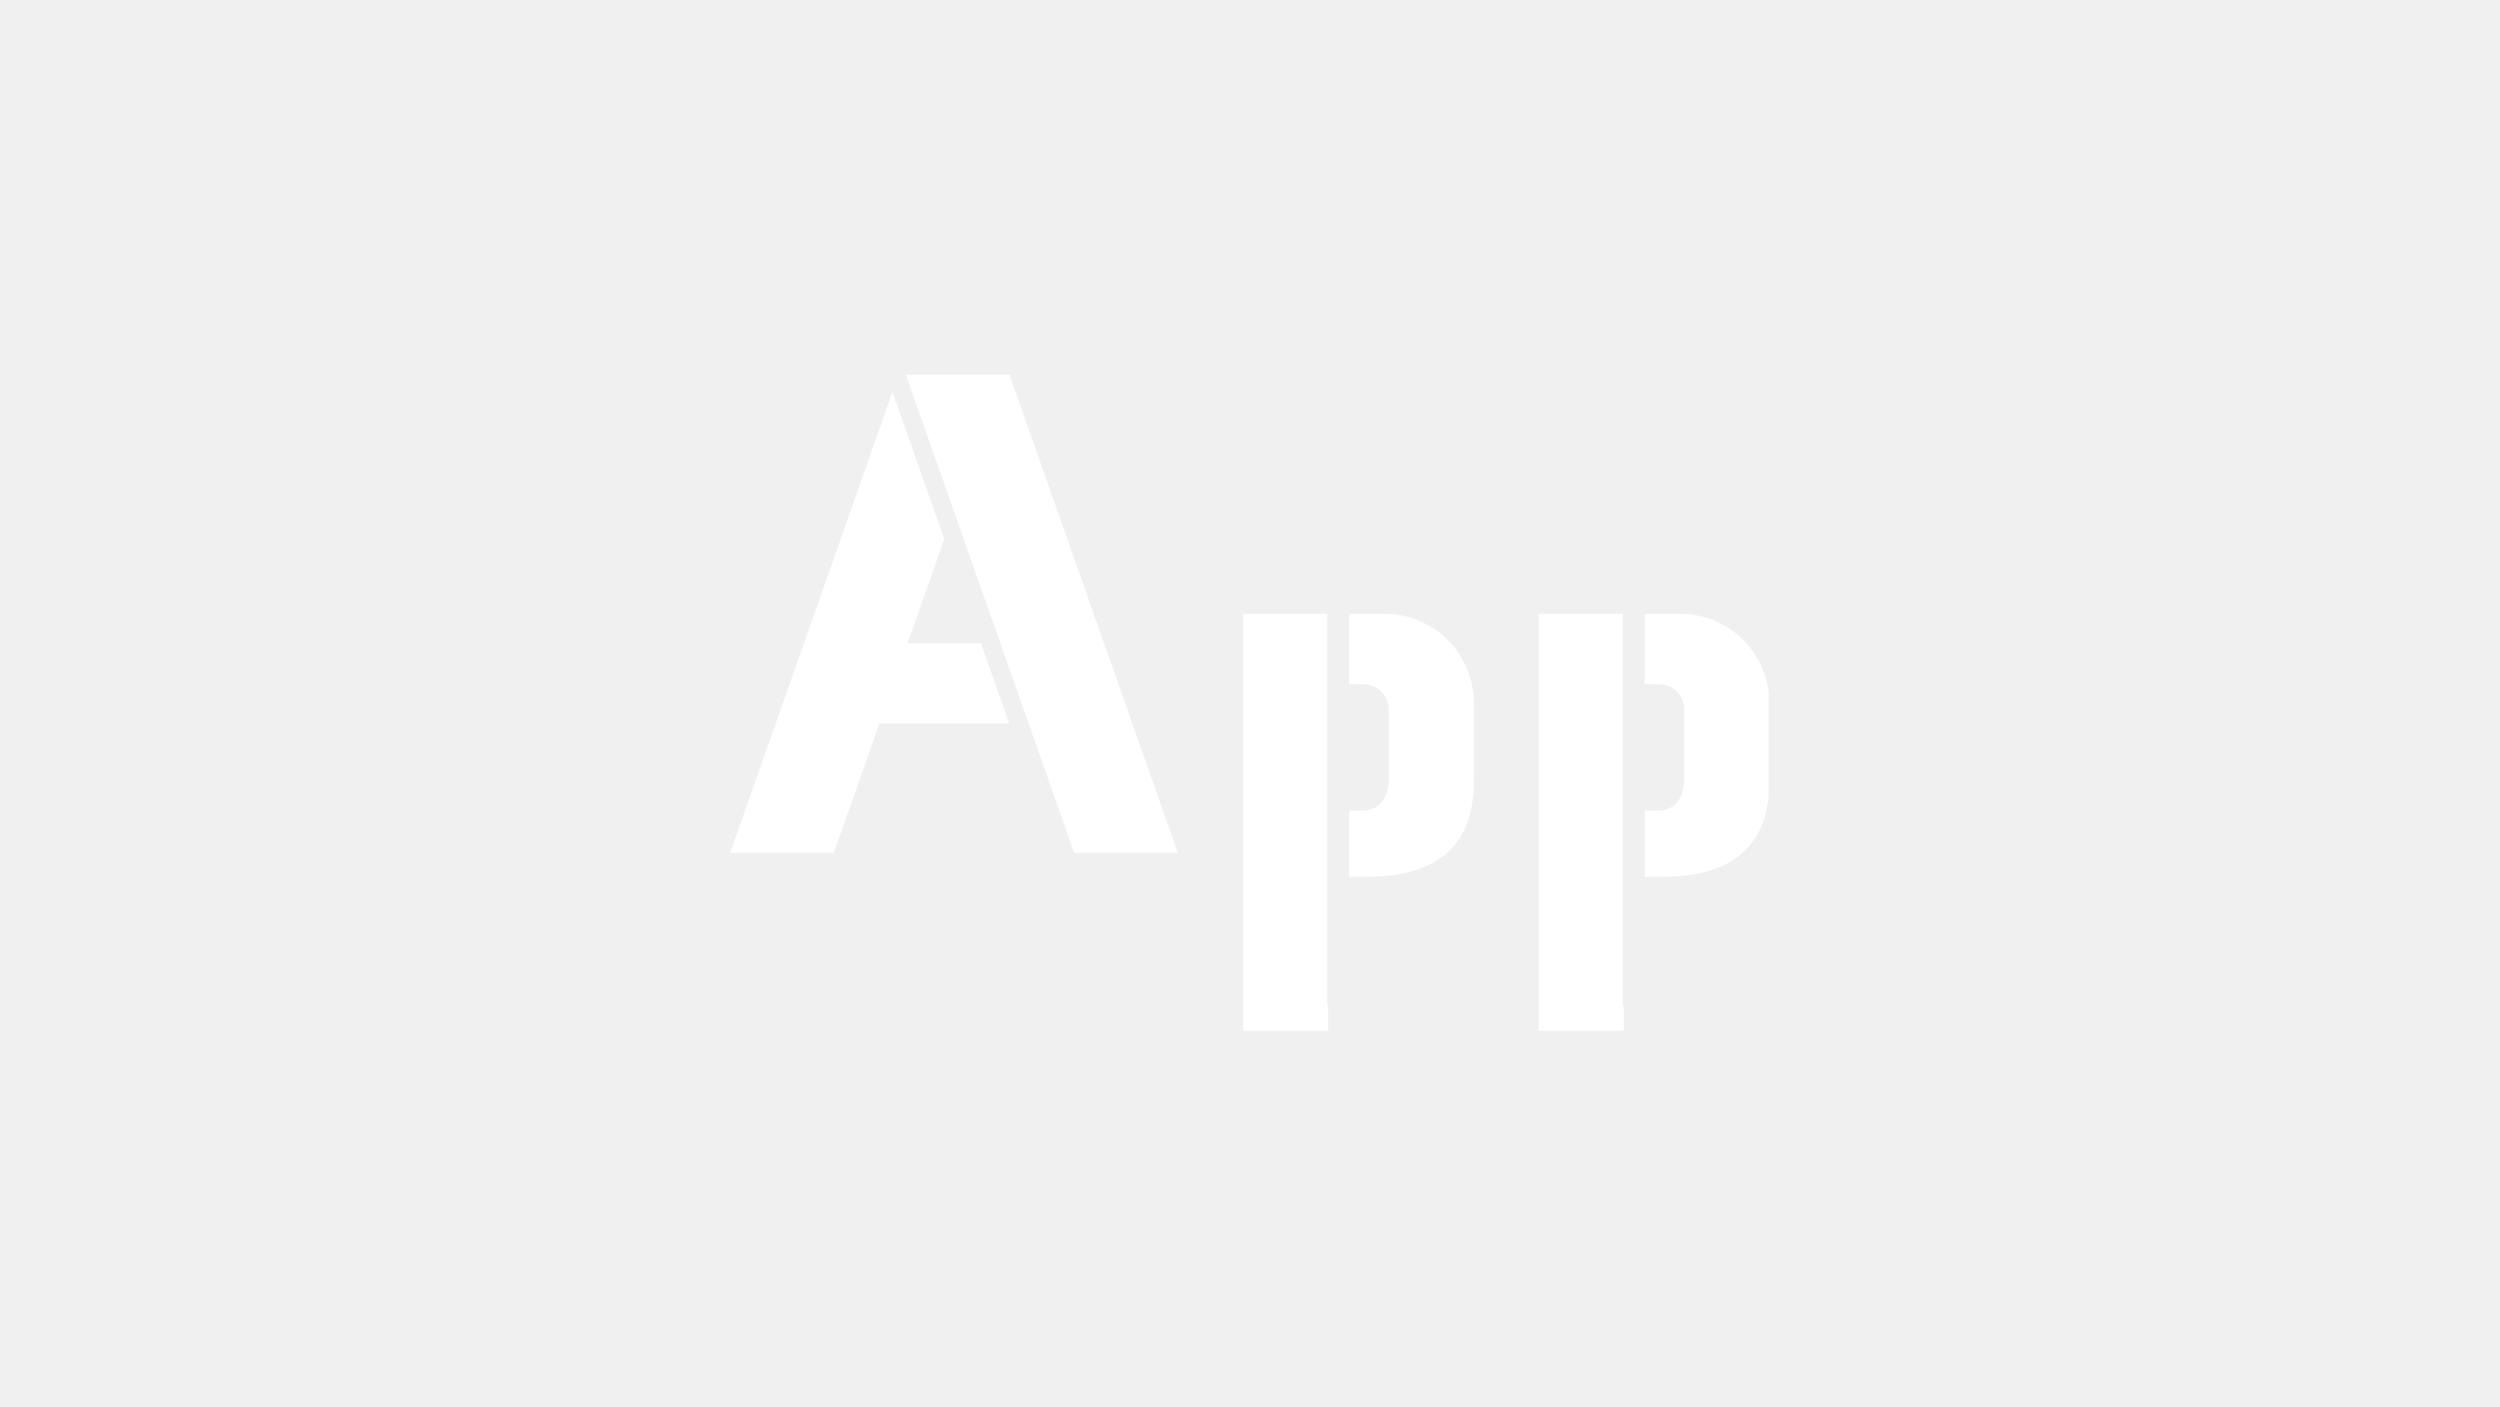
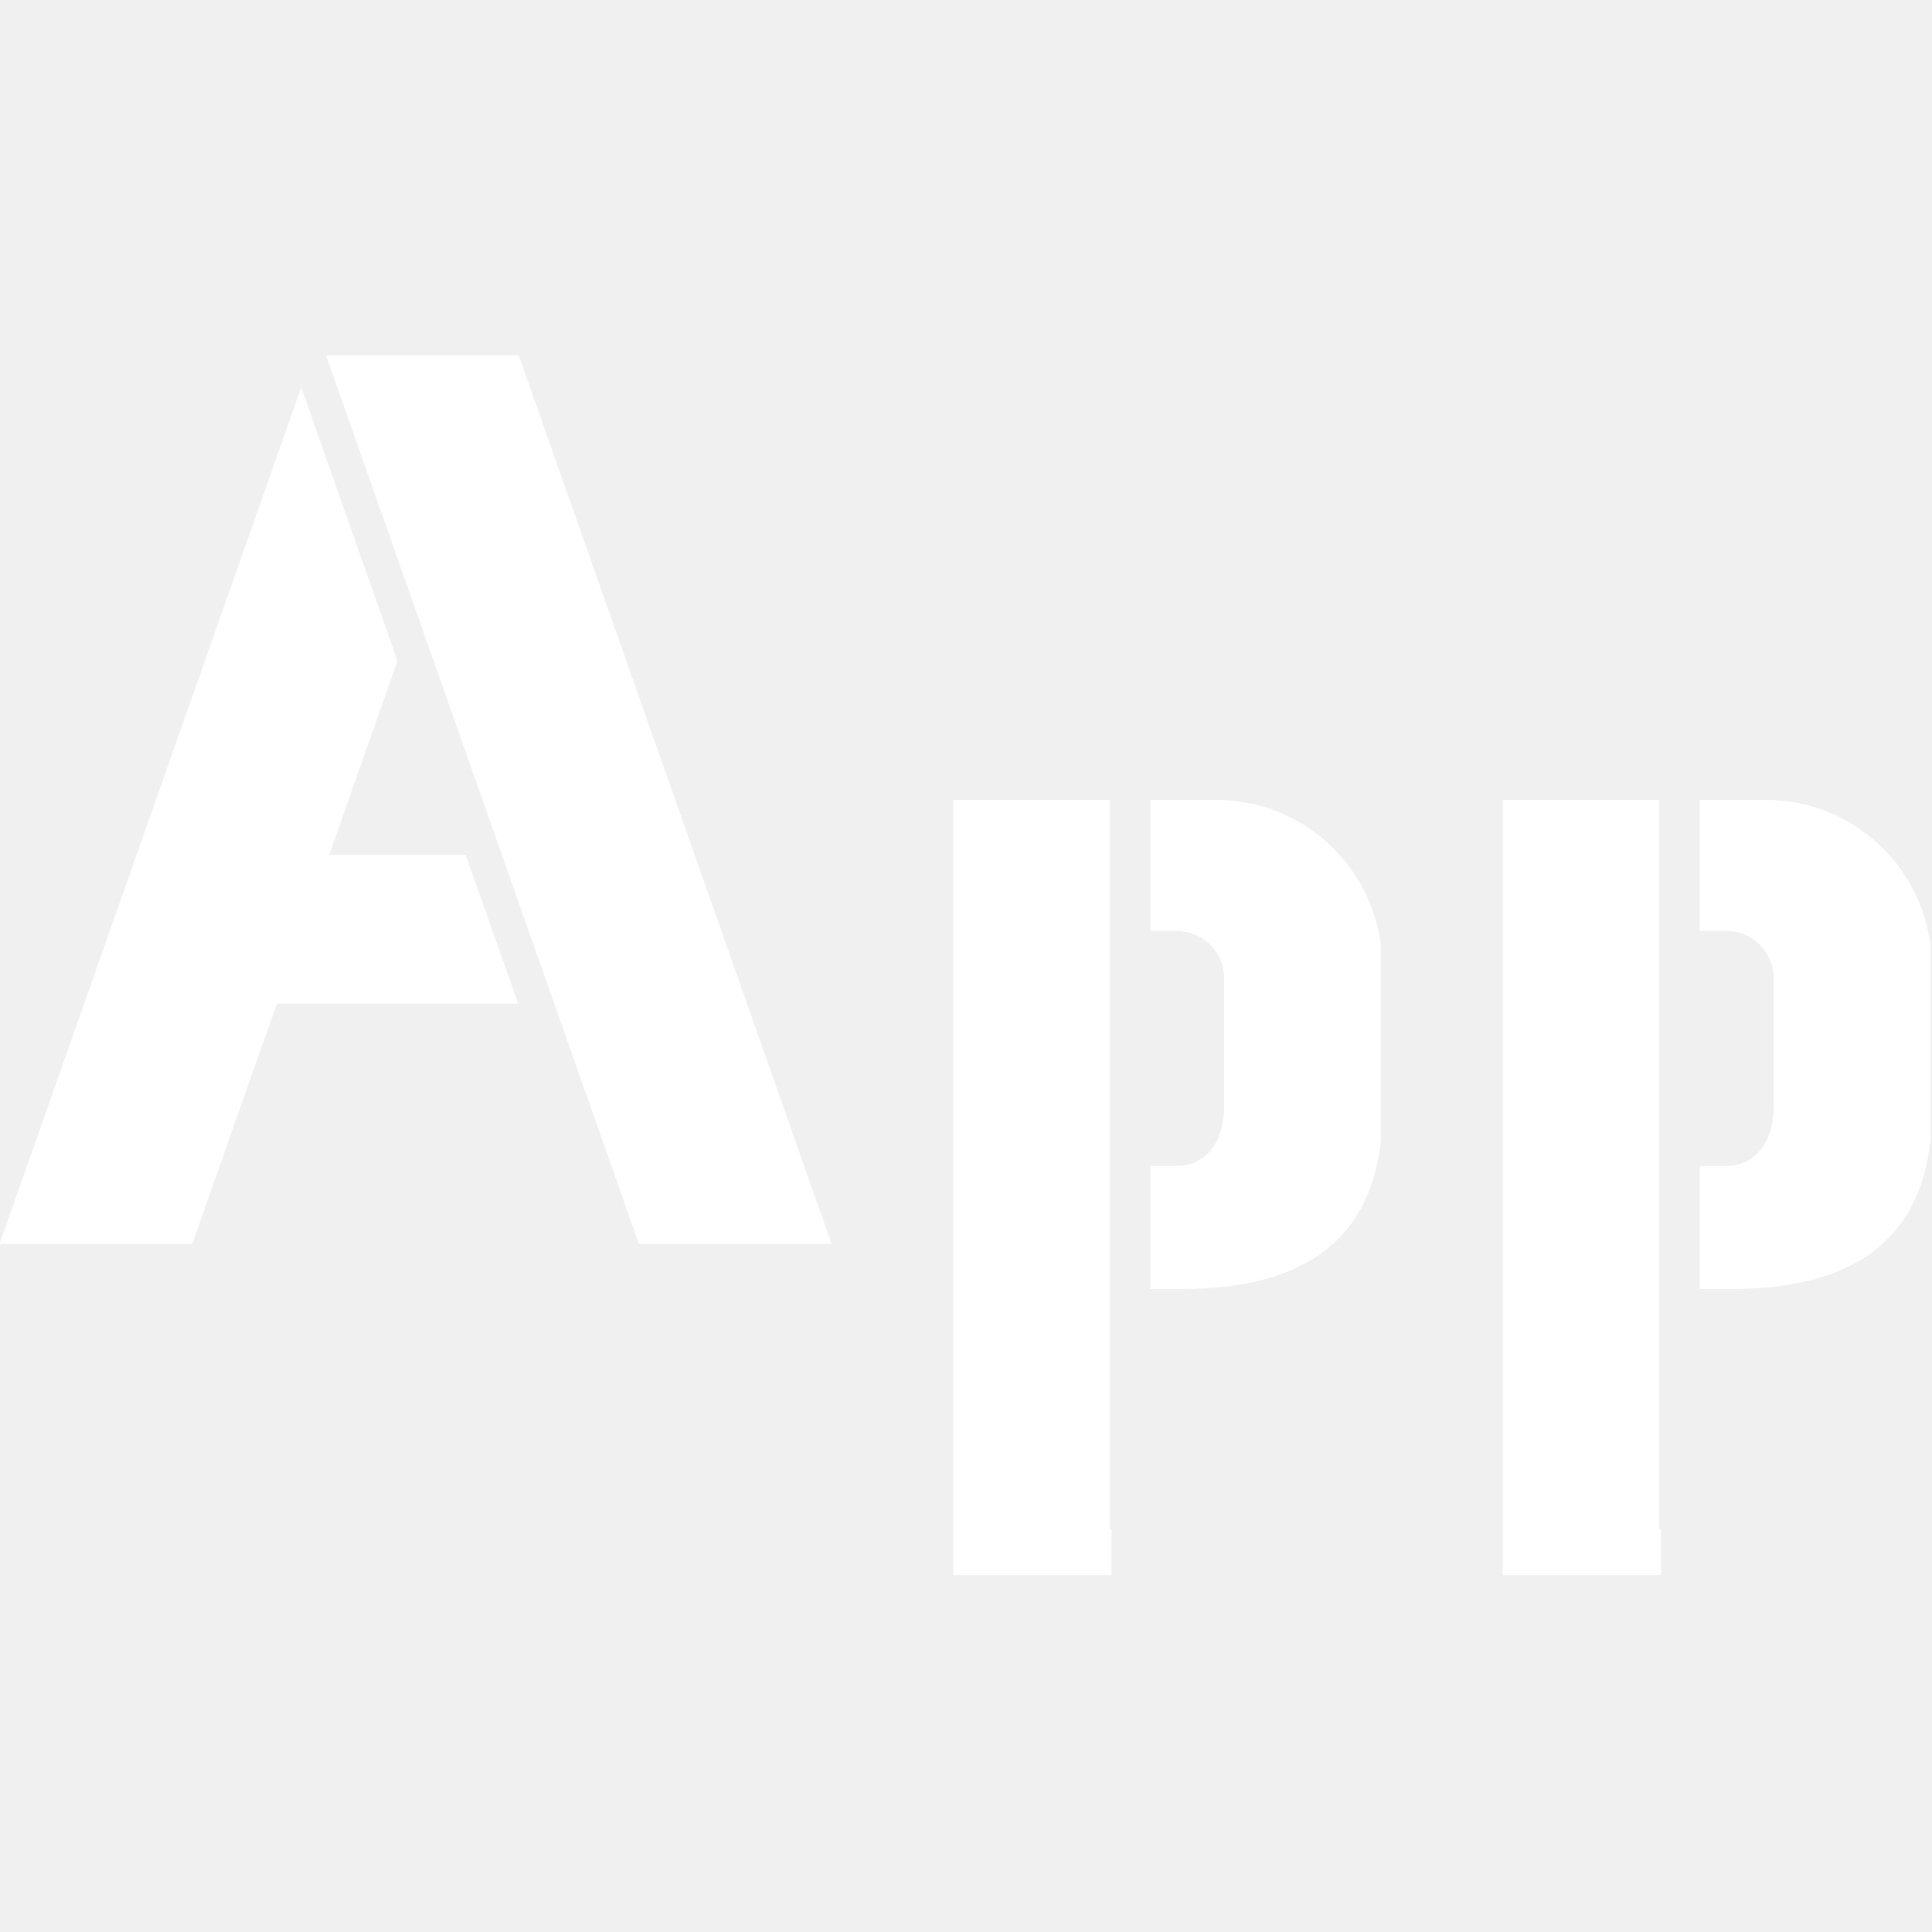
- <svg xmlns="http://www.w3.org/2000/svg" width="1920" zoomAndPan="magnify" viewBox="0 0 1440 810" height="1080" preserveAspectRatio="xMidYMid meet" version="1.0">
+ <svg xmlns="http://www.w3.org/2000/svg" width="400" zoomAndPan="magnify" viewBox="0 0 300 300" height="400" preserveAspectRatio="xMidYMid meet" version="1.0">
  <defs>
-     <clipPath id="0f99855bad">
-       <path d="M 777 353.531 L 848.52 353.531 L 848.52 506 L 777 506 Z M 777 353.531 " clip-rule="nonzero" />
+     <clipPath id="399fc7c62f">
+       <path d="M 178 124.199 L 214.426 124.199 L 214.426 201 L 178 201 Z M 178 124.199 " clip-rule="nonzero" />
    </clipPath>
-     <clipPath id="5971ae51b8">
-       <path d="M 716.035 353.531 L 766 353.531 L 766 593.66 L 716.035 593.66 Z M 716.035 353.531 " clip-rule="nonzero" />
+     <clipPath id="24fc036726">
+       <path d="M 148.012 124.199 L 173 124.199 L 173 244.574 L 148.012 244.574 Z M 148.012 124.199 " clip-rule="nonzero" />
    </clipPath>
-     <clipPath id="a4613aa119">
-       <path d="M 947 353.531 L 1018.746 353.531 L 1018.746 506 L 947 506 Z M 947 353.531 " clip-rule="nonzero" />
+     <clipPath id="b58d2fc355">
+       <path d="M 263 124.199 L 299.762 124.199 L 299.762 201 L 263 201 Z M 263 124.199 " clip-rule="nonzero" />
    </clipPath>
-     <clipPath id="d4b872ad5e">
-       <path d="M 886.258 353.531 L 936 353.531 L 936 593.66 L 886.258 593.66 Z M 886.258 353.531 " clip-rule="nonzero" />
+     <clipPath id="412d570926">
+       <path d="M 233.344 124.199 L 258 124.199 L 258 244.574 L 233.344 244.574 Z M 233.344 124.199 " clip-rule="nonzero" />
    </clipPath>
-     <clipPath id="ce40f72bd2">
-       <path d="M 521 215.812 L 679 215.812 L 679 491.133 L 521 491.133 Z M 521 215.812 " clip-rule="nonzero" />
+     <clipPath id="290d805a9a">
+       <path d="M 50 55.16 L 129.719 55.16 L 129.719 193.18 L 50 193.18 Z M 50 55.16 " clip-rule="nonzero" />
    </clipPath>
-     <clipPath id="a43ee879cf">
-       <path d="M 420.777 225 L 582 225 L 582 491.133 L 420.777 491.133 Z M 420.777 225 " clip-rule="nonzero" />
+     <clipPath id="df71208546">
+       <path d="M 0 60 L 81 60 L 81 193.18 L 0 193.18 Z M 0 60 " clip-rule="nonzero" />
    </clipPath>
  </defs>
-   <g clip-path="url(#0f99855bad)">
-     <path fill="#ffffff" d="M 797.41 353.531 L 777.09 353.531 L 777.09 394.152 L 785.387 394.152 C 793.426 394.152 799.941 400.668 799.941 408.707 L 799.941 447.027 C 800.32 460.543 793.426 466.91 785.387 466.91 L 777.09 466.91 L 777.09 505.051 L 786.676 505.051 C 815.141 505.051 848.945 496.742 848.945 450.125 L 848.945 405.066 C 848.949 376.605 825.875 353.531 797.41 353.531 Z M 797.41 353.531 " fill-opacity="1" fill-rule="nonzero" />
+   <g clip-path="url(#399fc7c62f)">
+     <path fill="#ffffff" d="M 188.805 124.199 L 178.617 124.199 L 178.617 144.562 L 182.777 144.562 C 186.809 144.562 190.074 147.828 190.074 151.859 L 190.074 171.066 C 190.266 177.844 186.809 181.035 182.777 181.035 L 178.617 181.035 L 178.617 200.156 L 183.426 200.156 C 197.695 200.156 214.641 195.988 214.641 172.621 L 214.641 150.035 C 214.641 135.766 203.074 124.199 188.805 124.199 Z M 188.805 124.199 " fill-opacity="1" fill-rule="nonzero" />
  </g>
-   <g clip-path="url(#5971ae51b8)">
-     <path fill="#ffffff" d="M 764.523 579.406 L 764.523 353.531 L 716.051 353.531 L 716.051 594.18 L 765.059 594.18 L 765.059 579.406 Z M 764.523 579.406 " fill-opacity="1" fill-rule="nonzero" />
+   <g clip-path="url(#24fc036726)">
+     <path fill="#ffffff" d="M 172.32 237.43 L 172.32 124.199 L 148.02 124.199 L 148.02 244.836 L 172.586 244.836 L 172.586 237.43 Z M 172.32 237.43 " fill-opacity="1" fill-rule="nonzero" />
  </g>
-   <g clip-path="url(#a4613aa119)">
-     <path fill="#ffffff" d="M 967.637 353.531 L 947.316 353.531 L 947.316 394.152 L 955.613 394.152 C 963.648 394.152 970.168 400.668 970.168 408.707 L 970.168 447.027 C 970.547 460.543 963.648 466.91 955.613 466.91 L 947.316 466.91 L 947.316 505.051 L 956.902 505.051 C 985.367 505.051 1019.168 496.742 1019.168 450.125 L 1019.168 405.066 C 1019.172 376.605 996.098 353.531 967.637 353.531 Z M 967.637 353.531 " fill-opacity="1" fill-rule="nonzero" />
+   <g clip-path="url(#b58d2fc355)">
+     <path fill="#ffffff" d="M 274.141 124.199 L 263.953 124.199 L 263.953 144.562 L 268.113 144.562 C 272.141 144.562 275.41 147.828 275.41 151.859 L 275.41 171.066 C 275.598 177.844 272.141 181.035 268.113 181.035 L 263.953 181.035 L 263.953 200.156 L 268.758 200.156 C 283.027 200.156 299.973 195.988 299.973 172.621 L 299.973 150.035 C 299.977 135.766 288.41 124.199 274.141 124.199 Z M 274.141 124.199 " fill-opacity="1" fill-rule="nonzero" />
  </g>
-   <g clip-path="url(#d4b872ad5e)">
-     <path fill="#ffffff" d="M 934.75 579.406 L 934.75 353.531 L 886.277 353.531 L 886.277 594.18 L 935.281 594.18 L 935.281 579.406 Z M 934.75 579.406 " fill-opacity="1" fill-rule="nonzero" />
+   <g clip-path="url(#412d570926)">
+     <path fill="#ffffff" d="M 257.652 237.43 L 257.652 124.199 L 233.355 124.199 L 233.355 244.836 L 257.922 244.836 L 257.922 237.43 Z M 257.652 237.43 " fill-opacity="1" fill-rule="nonzero" />
  </g>
-   <g clip-path="url(#ce40f72bd2)">
-     <path fill="#ffffff" d="M 581.441 215.812 L 521.75 215.812 C 534.062 250.75 607.449 459.133 618.73 491.23 L 678.422 491.23 Z M 581.441 215.812 " fill-opacity="1" fill-rule="nonzero" />
+   <g clip-path="url(#290d805a9a)">
+     <path fill="#ffffff" d="M 80.543 55.16 L 50.617 55.16 C 56.789 72.676 93.578 177.137 99.234 193.227 L 129.156 193.227 Z M 80.543 55.16 " fill-opacity="1" fill-rule="nonzero" />
  </g>
-   <g clip-path="url(#a43ee879cf)">
-     <path fill="#ffffff" d="M 522.758 370.574 L 543.891 310.512 L 514.07 225.77 L 420.59 491.23 L 480.281 491.23 C 482.918 483.742 504.566 422.148 506.551 416.656 C 512.473 416.621 573.641 416.68 581.285 416.656 L 565.023 370.574 Z M 522.758 370.574 " fill-opacity="1" fill-rule="nonzero" />
+   <g clip-path="url(#df71208546)">
+     <path fill="#ffffff" d="M 51.121 132.742 L 61.715 102.633 L 46.77 60.152 L -0.094 193.227 L 29.828 193.227 C 31.148 189.473 42.004 158.598 42.996 155.844 C 45.965 155.824 76.629 155.855 80.461 155.844 L 72.312 132.742 Z M 51.121 132.742 " fill-opacity="1" fill-rule="nonzero" />
  </g>
</svg>
